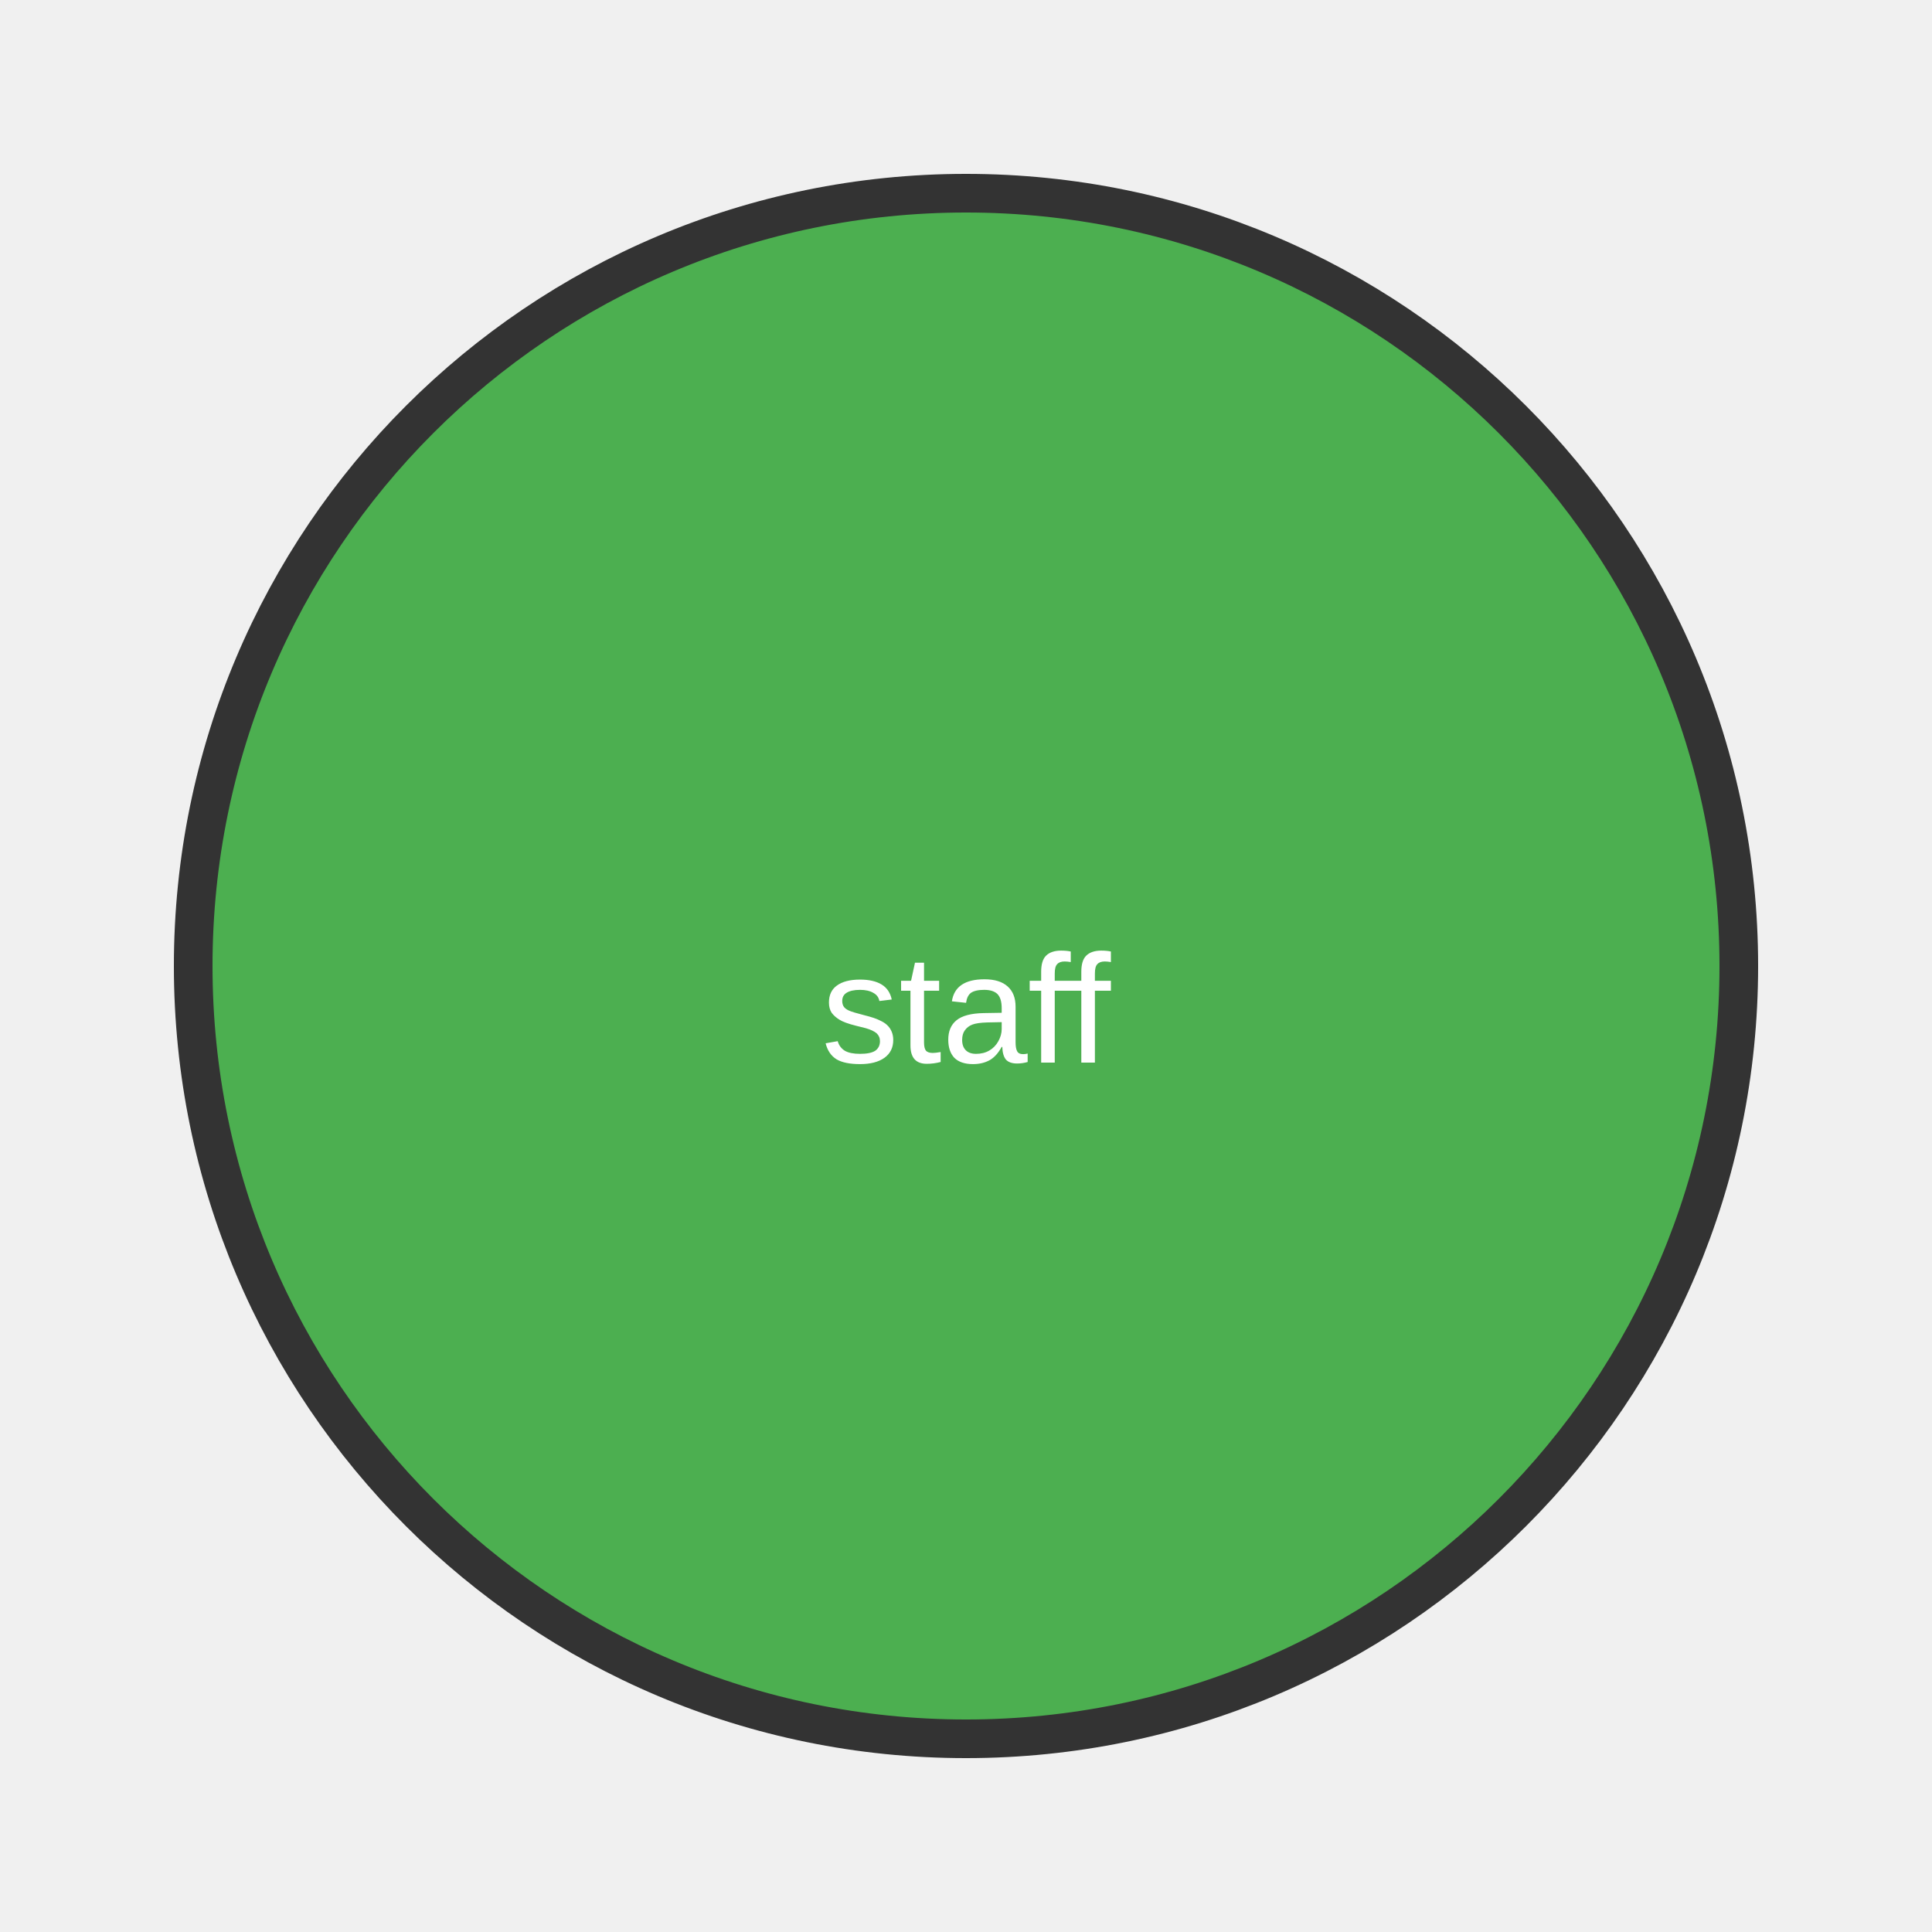
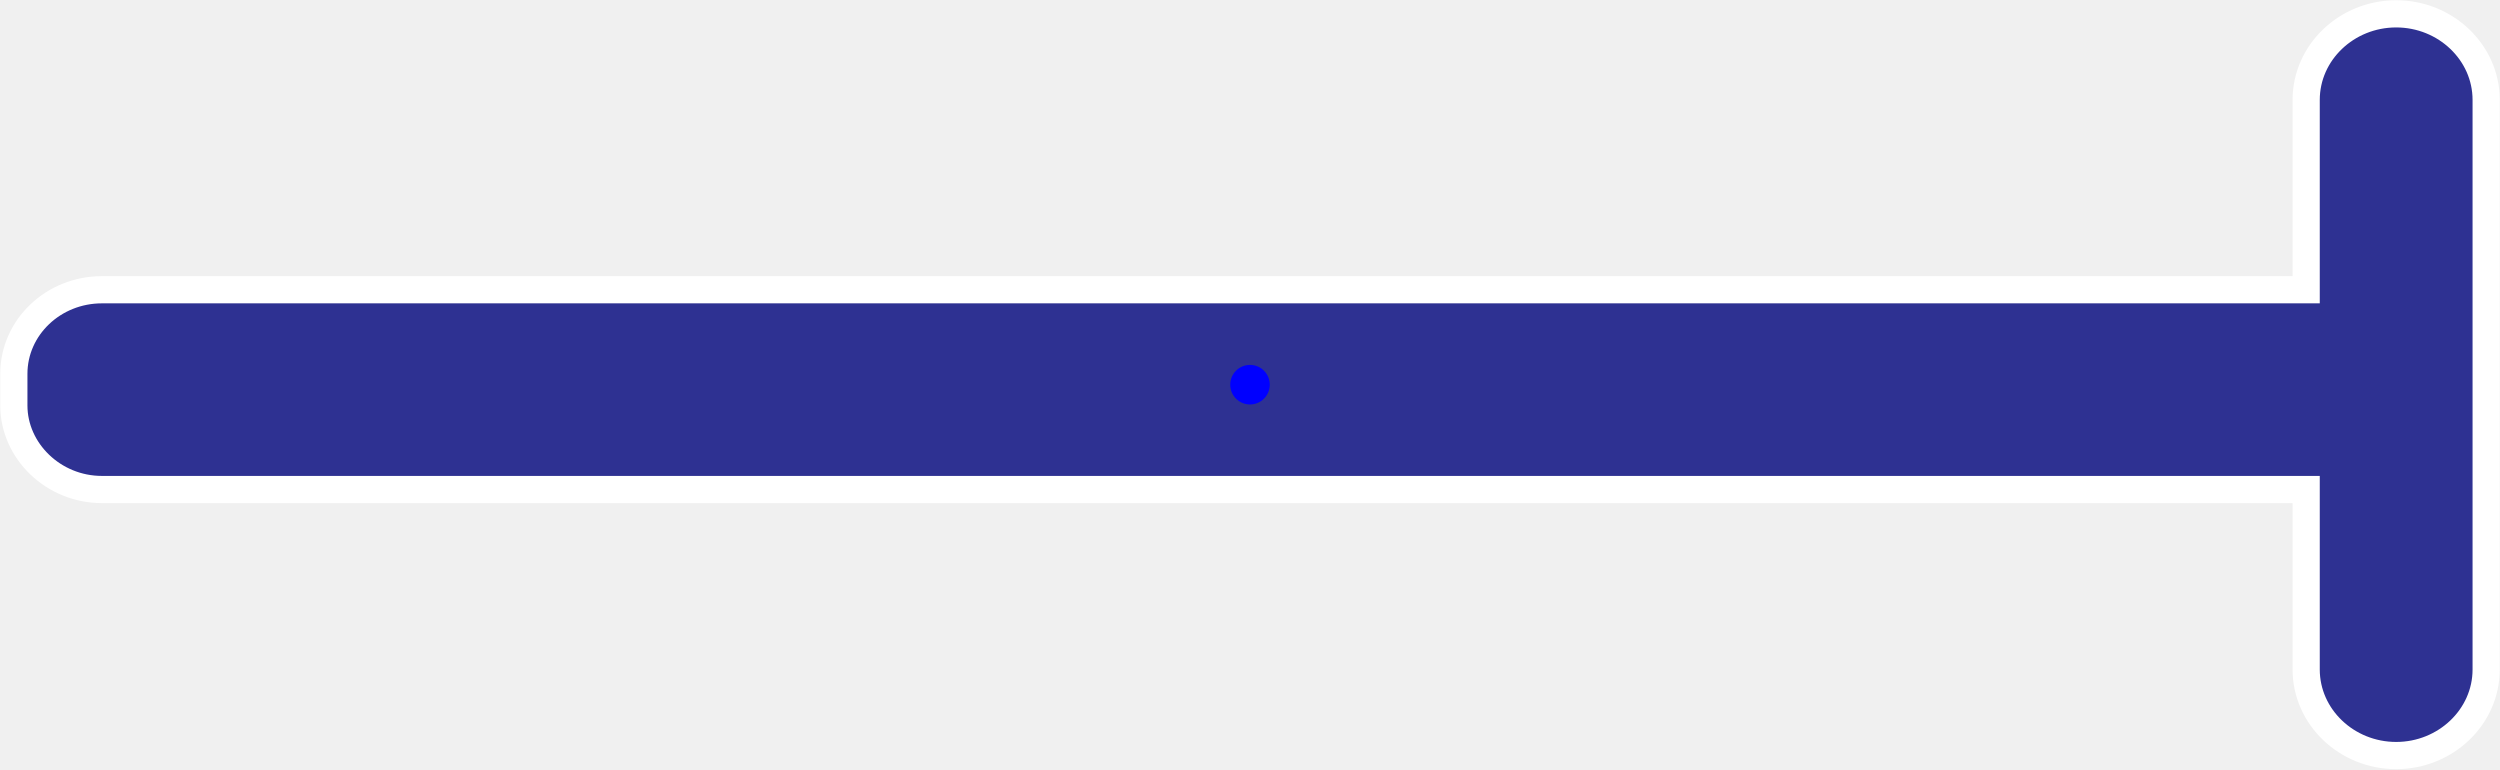
- <svg xmlns="http://www.w3.org/2000/svg" viewBox="0 0 100 100">
-   <circle cx="50" cy="50" r="40" fill="#4CAF50" stroke="#333" stroke-width="2" />
-   <text x="50" y="55" text-anchor="middle" font-family="Arial" font-size="8" fill="white">staff</text>
+ <svg xmlns="http://www.w3.org/2000/svg" version="1.1" id="staff" x="0px" y="0px" viewBox="0 0 252.8 77.8" style="enable-background:new 0 0 252.8 77.8;" xml:space="preserve">
+   <style type="text/css">
+     .st0{fill:#2E3192;stroke:#FFFFFF;stroke-width:2.75;stroke-miterlimit:10;}
+     .centerPoint{fill:#0000FF;} 
+ </style>
+   <path class="st0" d="M251.4,67.7V10.1c0-4.8-4.1-8.7-9.1-8.7s-9.1,3.9-9.1,8.7v19.2H10.3c-4.9,0-8.9,3.8-8.9,8.5V41     c0,4.6,4,8.5,8.9,8.5h222.9v18.2c0,4.8,4.1,8.7,9.1,8.7S251.4,72.5,251.4,67.7z" />
+   <circle id="centerPoint" class="centerPoint" cx="126.4" cy="38.9" r="2" />
</svg>
